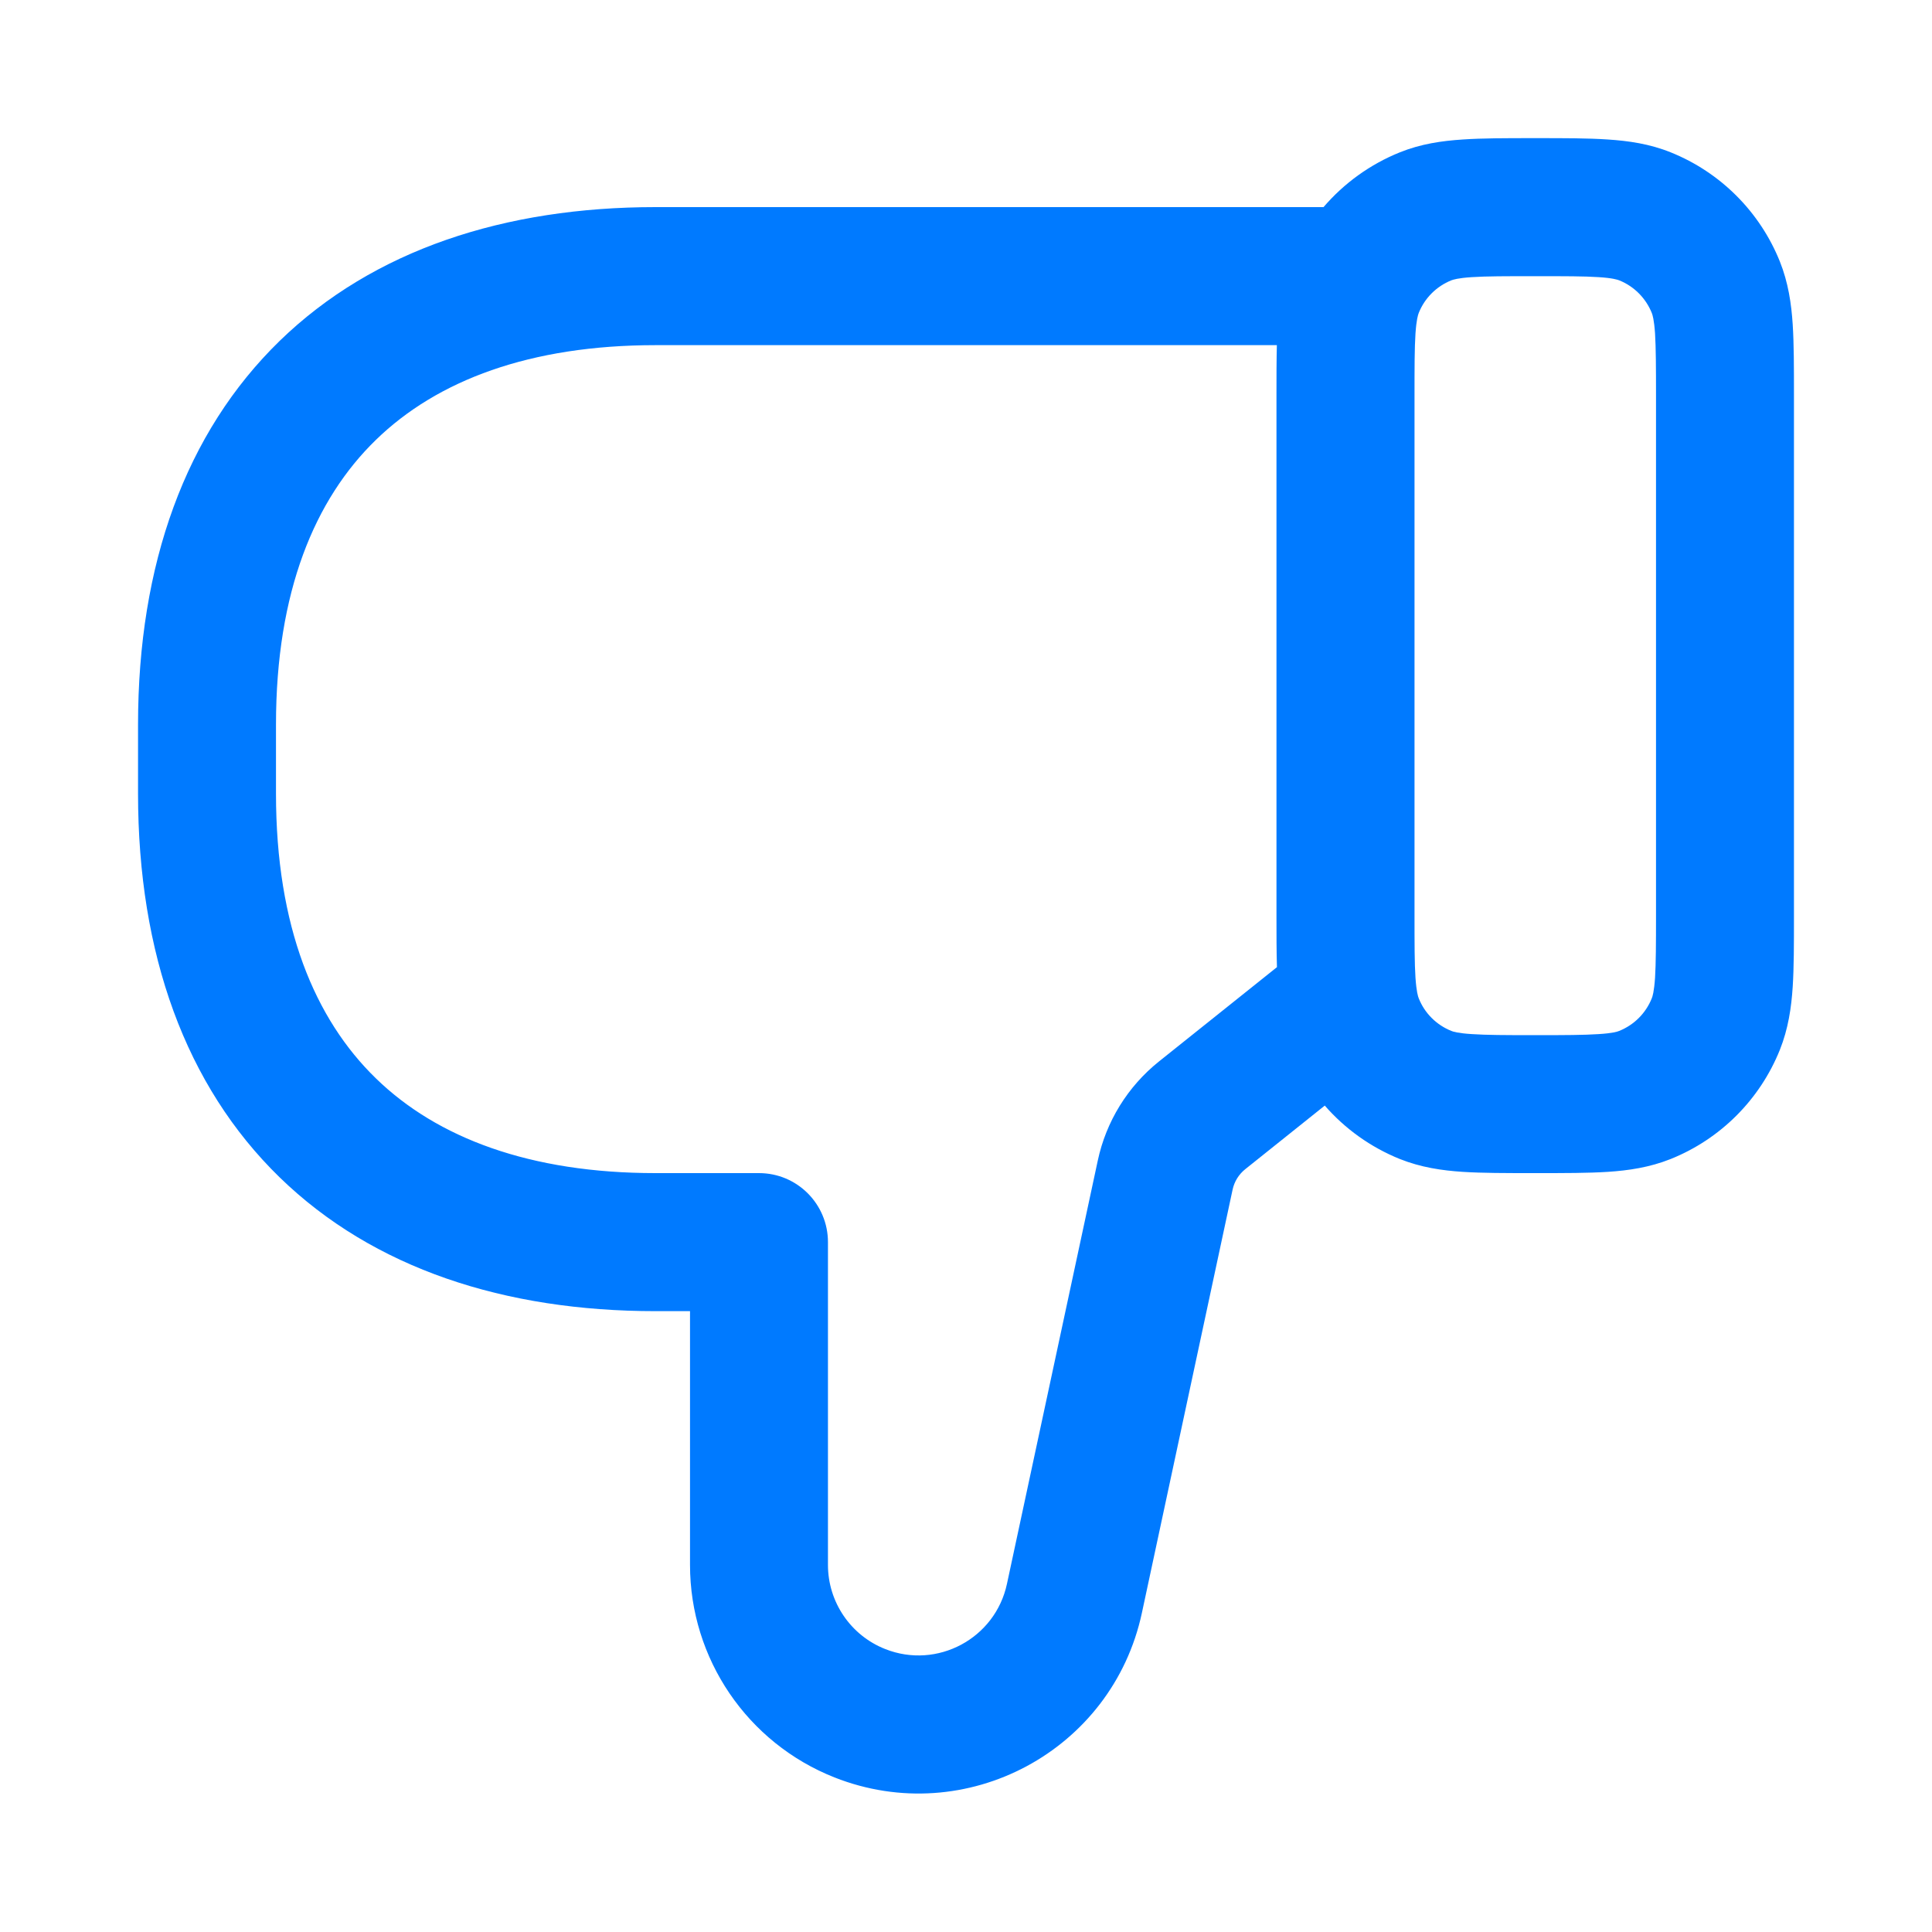
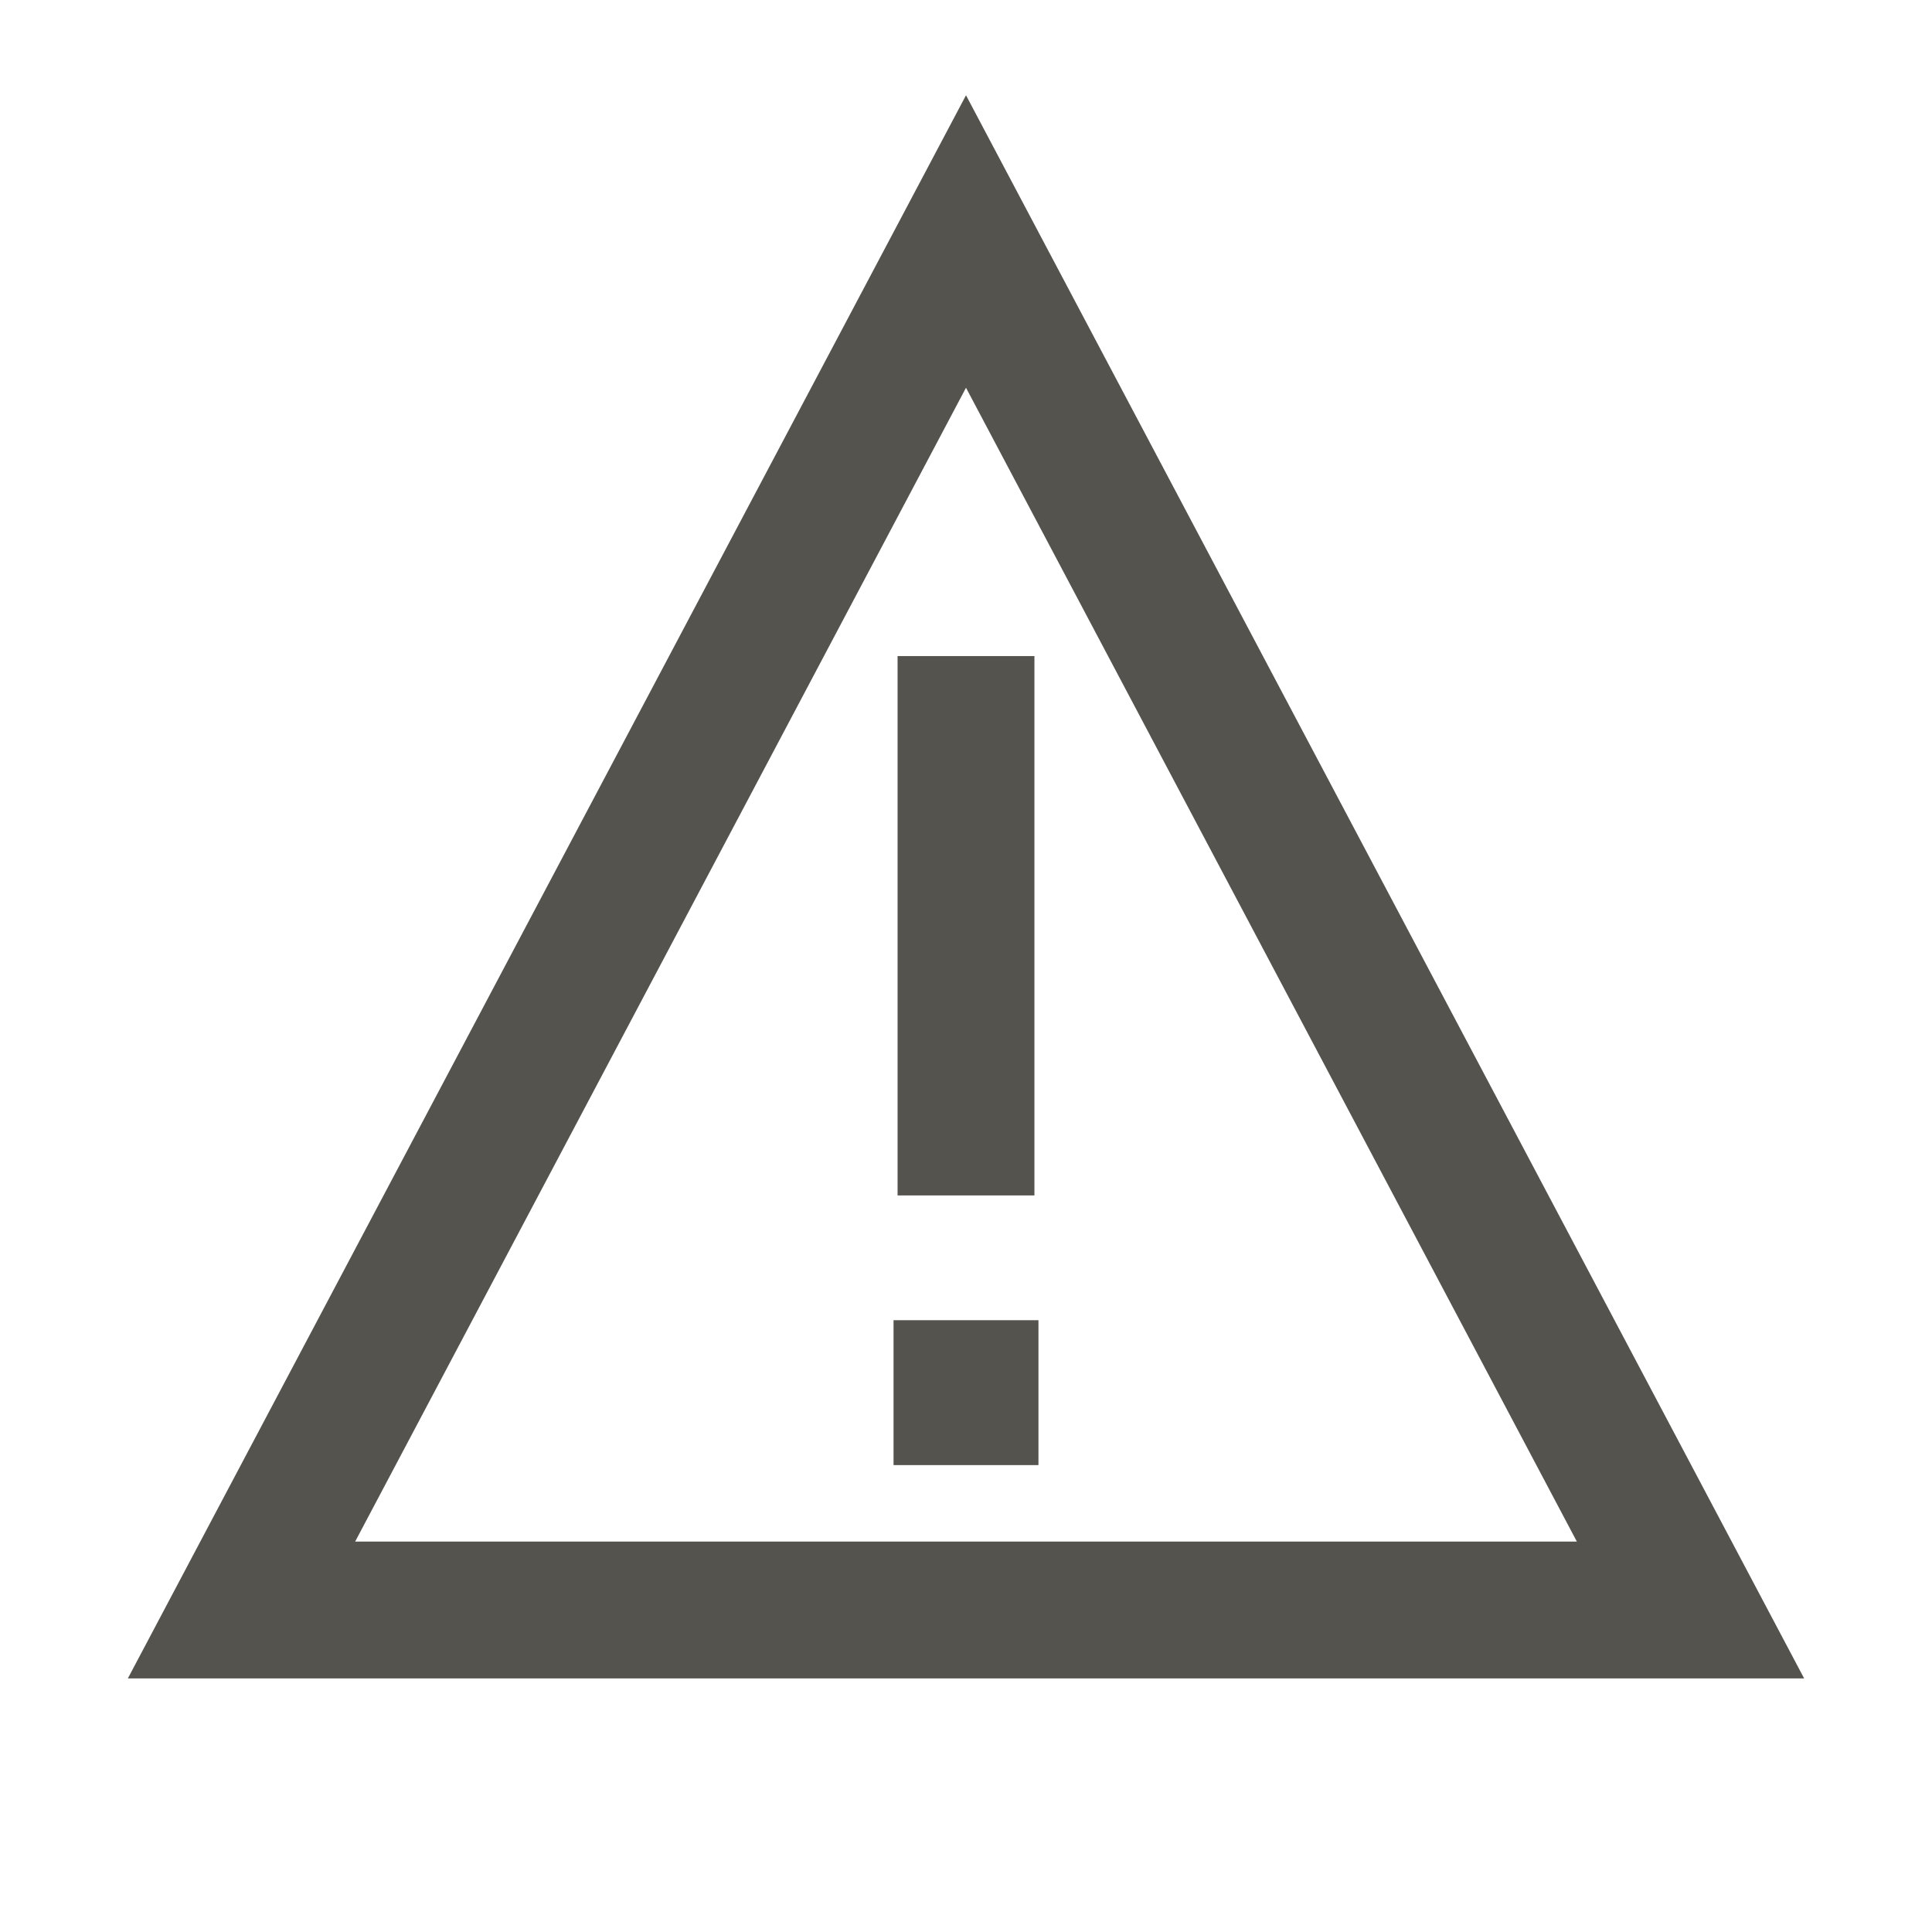
- <svg xmlns="http://www.w3.org/2000/svg" width="20" height="20" viewBox="0 0 20 20" fill="none">
-   <path fill-rule="evenodd" clip-rule="evenodd" d="M13.714 11.445L12.89 12.104C12.824 12.157 12.778 12.231 12.76 12.314L11.821 16.696C11.515 18.125 9.999 18.937 8.639 18.4C7.736 18.043 7.143 17.171 7.143 16.2L7.143 13.573L6.786 13.573C5.227 13.573 3.867 13.133 2.895 12.188C1.92 11.239 1.429 9.874 1.429 8.216L1.429 7.501C1.429 5.843 1.92 4.478 2.895 3.529C3.867 2.585 5.227 2.144 6.786 2.144L13.701 2.144C13.913 1.897 14.183 1.701 14.491 1.577C14.709 1.489 14.927 1.458 15.142 1.444C15.345 1.43 15.59 1.43 15.871 1.43L15.915 1.43C16.195 1.43 16.44 1.43 16.644 1.444C16.858 1.458 17.077 1.489 17.295 1.577C17.81 1.784 18.218 2.192 18.425 2.707C18.512 2.925 18.544 3.143 18.558 3.358C18.571 3.561 18.571 3.806 18.571 4.087L18.571 9.488C18.571 9.768 18.571 10.013 18.558 10.216C18.544 10.431 18.512 10.65 18.425 10.868C18.218 11.383 17.81 11.791 17.295 11.998C17.077 12.085 16.858 12.117 16.644 12.131C16.44 12.144 16.195 12.144 15.915 12.144L15.871 12.144C15.59 12.144 15.345 12.144 15.142 12.131C14.927 12.117 14.709 12.085 14.491 11.998C14.189 11.876 13.924 11.686 13.714 11.445ZM10.424 16.396C10.303 16.962 9.702 17.284 9.164 17.071C8.806 16.93 8.571 16.584 8.571 16.2L8.571 12.859C8.571 12.464 8.252 12.144 7.857 12.144L6.786 12.144C5.488 12.144 4.526 11.781 3.891 11.163C3.259 10.549 2.857 9.593 2.857 8.216L2.857 7.501C2.857 6.124 3.259 5.168 3.891 4.554C4.526 3.936 5.488 3.573 6.786 3.573L13.218 3.573C13.214 3.727 13.214 3.899 13.214 4.087L13.214 9.488C13.214 9.68 13.214 9.855 13.219 10.012L11.998 10.988C11.674 11.247 11.45 11.61 11.364 12.015L10.424 16.396ZM16.762 10.672C16.743 10.68 16.693 10.696 16.549 10.705C16.399 10.715 16.202 10.716 15.893 10.716C15.584 10.716 15.387 10.715 15.237 10.705C15.093 10.696 15.043 10.68 15.024 10.672C14.87 10.61 14.748 10.489 14.687 10.335C14.679 10.316 14.663 10.266 14.653 10.122C14.643 9.972 14.643 9.775 14.643 9.466L14.643 4.109C14.643 3.8 14.643 3.603 14.653 3.452C14.663 3.308 14.679 3.259 14.687 3.239C14.748 3.086 14.87 2.964 15.024 2.902C15.043 2.895 15.093 2.878 15.237 2.869C15.387 2.859 15.584 2.859 15.893 2.859C16.202 2.859 16.399 2.859 16.549 2.869C16.693 2.878 16.743 2.895 16.762 2.902C16.916 2.964 17.037 3.086 17.099 3.239C17.107 3.259 17.123 3.308 17.133 3.452C17.142 3.603 17.143 3.8 17.143 4.109L17.143 9.466C17.143 9.775 17.142 9.972 17.133 10.122C17.123 10.266 17.107 10.316 17.099 10.335C17.037 10.489 16.916 10.61 16.762 10.672Z" fill="#007AFF" />
+ <svg xmlns="http://www.w3.org/2000/svg" width="24" height="24" viewBox="0 0 24 24" fill="none" stroke="#55534E" stroke-width="1.7" stroke-linecap="square" stroke-linejoin="miter">
+   <path d="M12 3 L21 20 L3 20 Z" />
+   <path d="M12 9 L12 14" />
+   <rect x="11.1" y="16.4" width="1.8" height="1.8" fill="#55534E" stroke="none" />
</svg>
